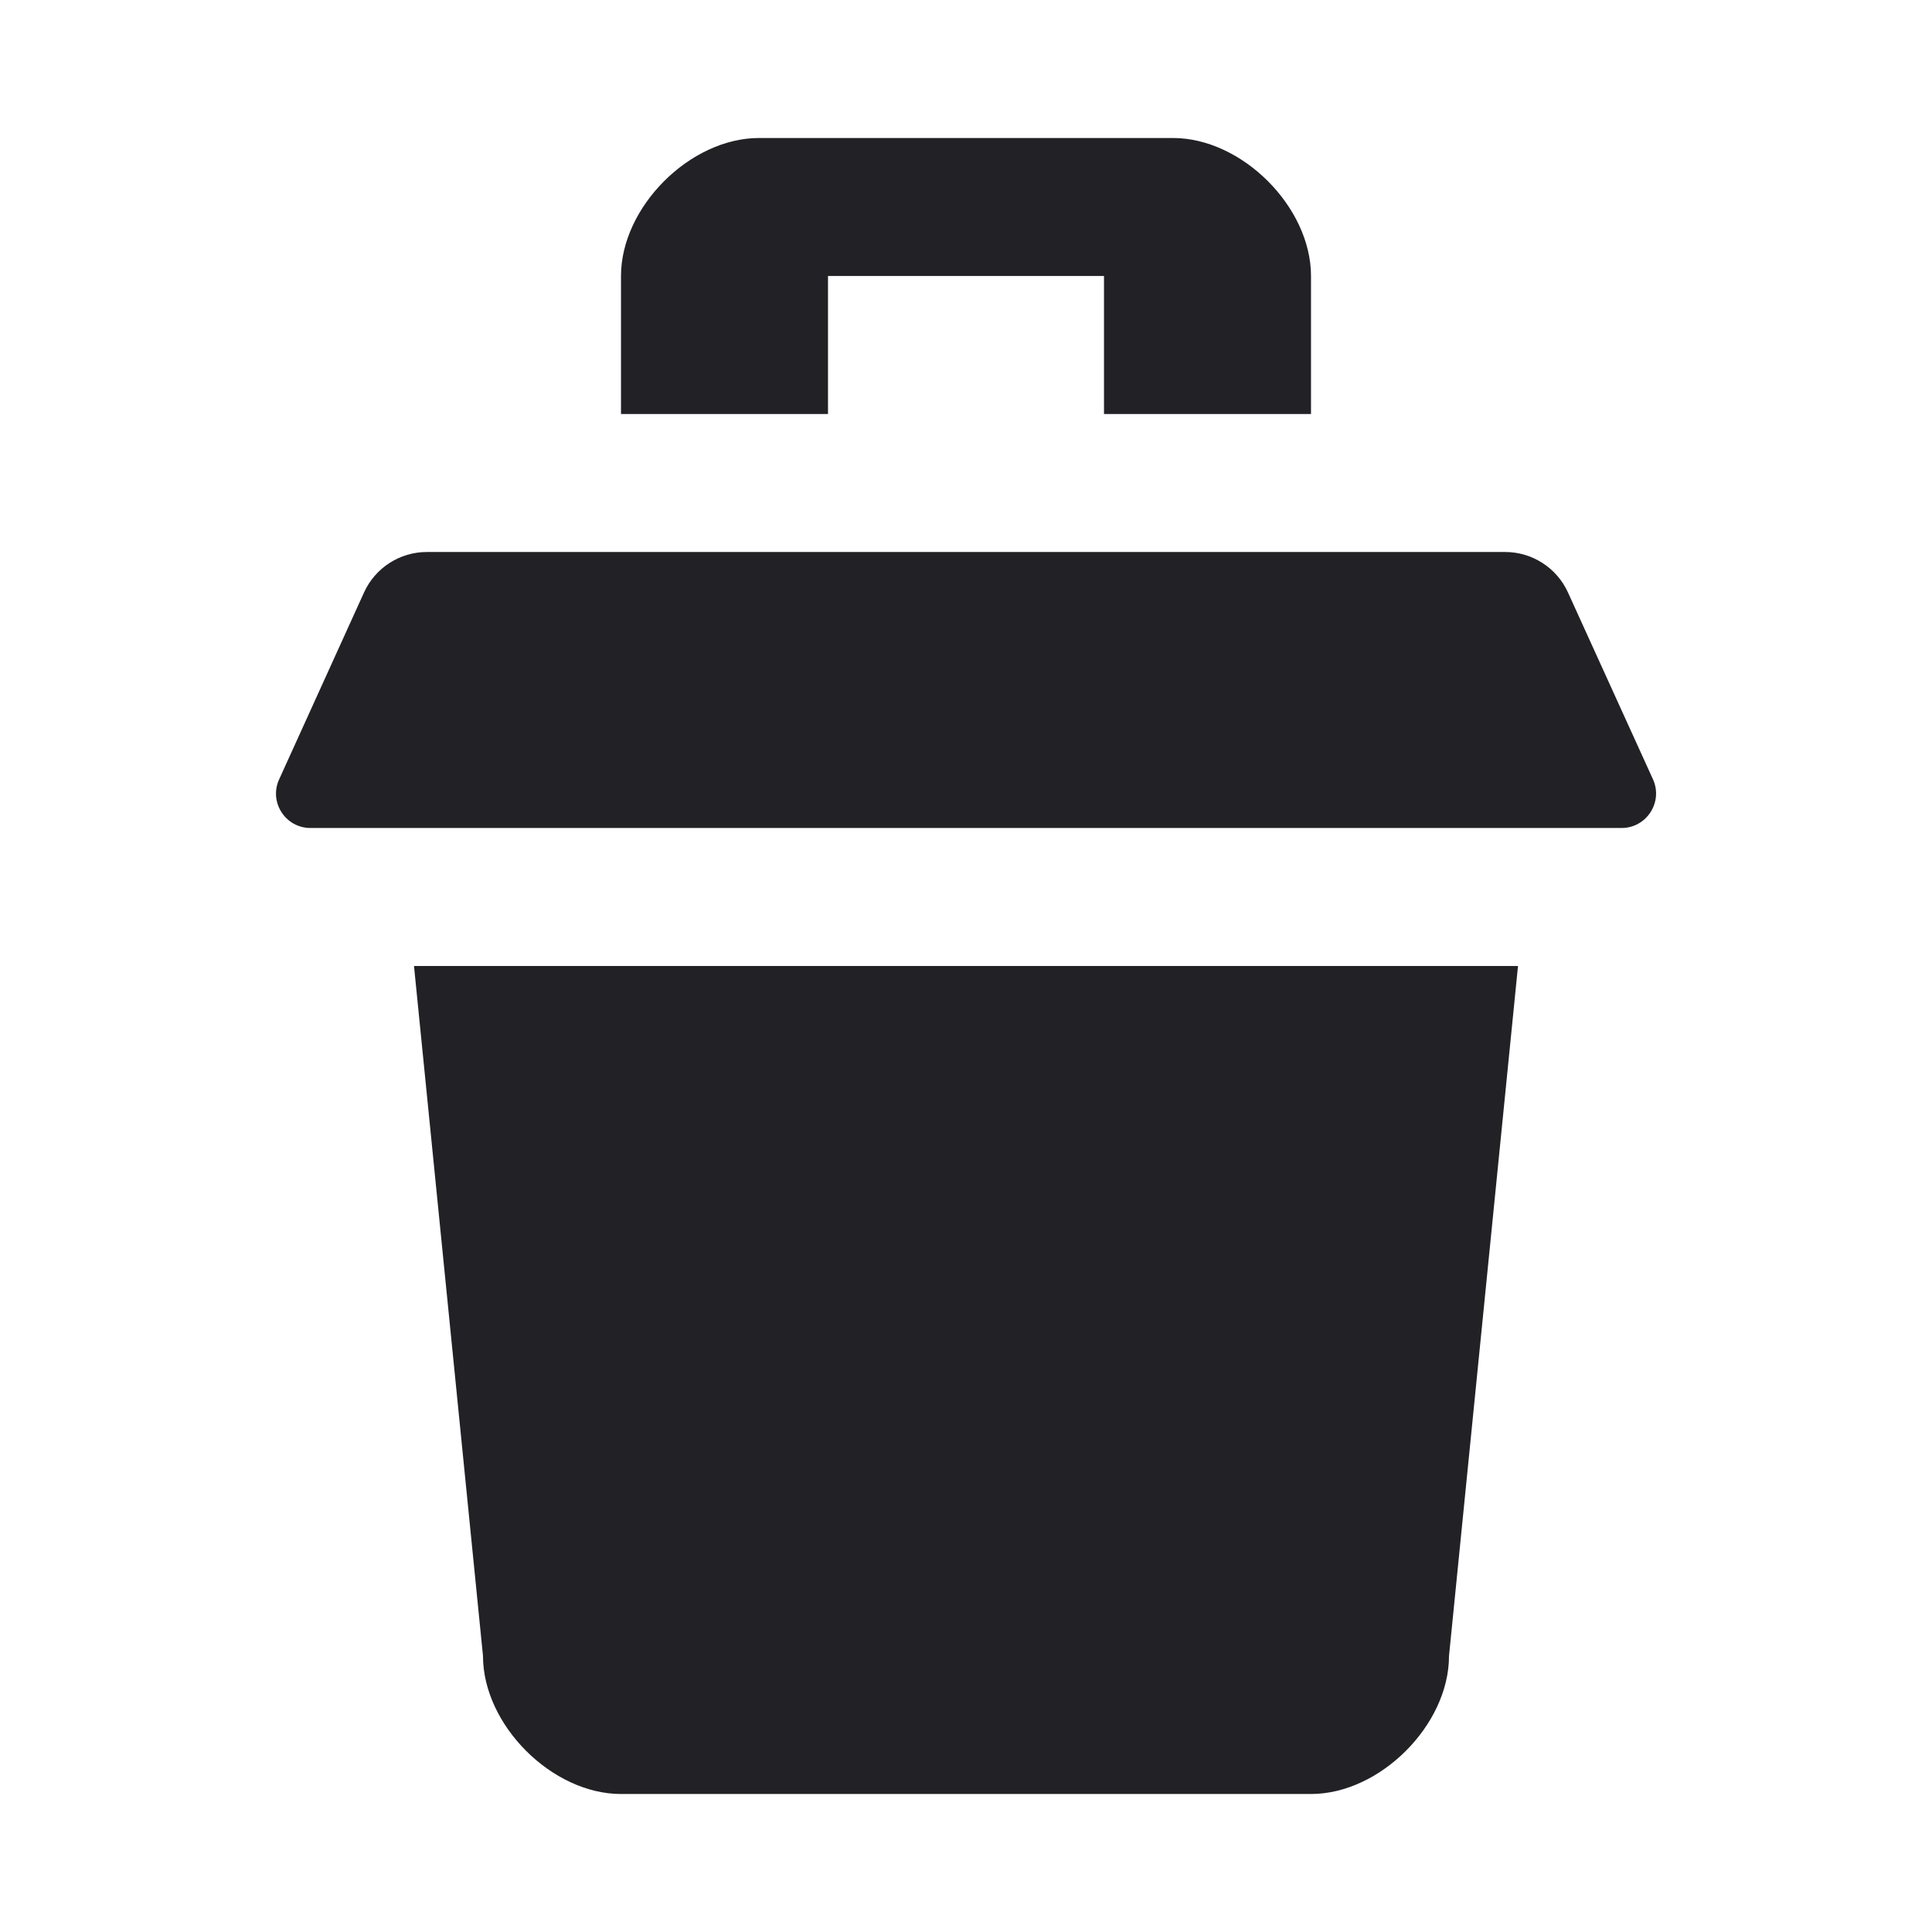
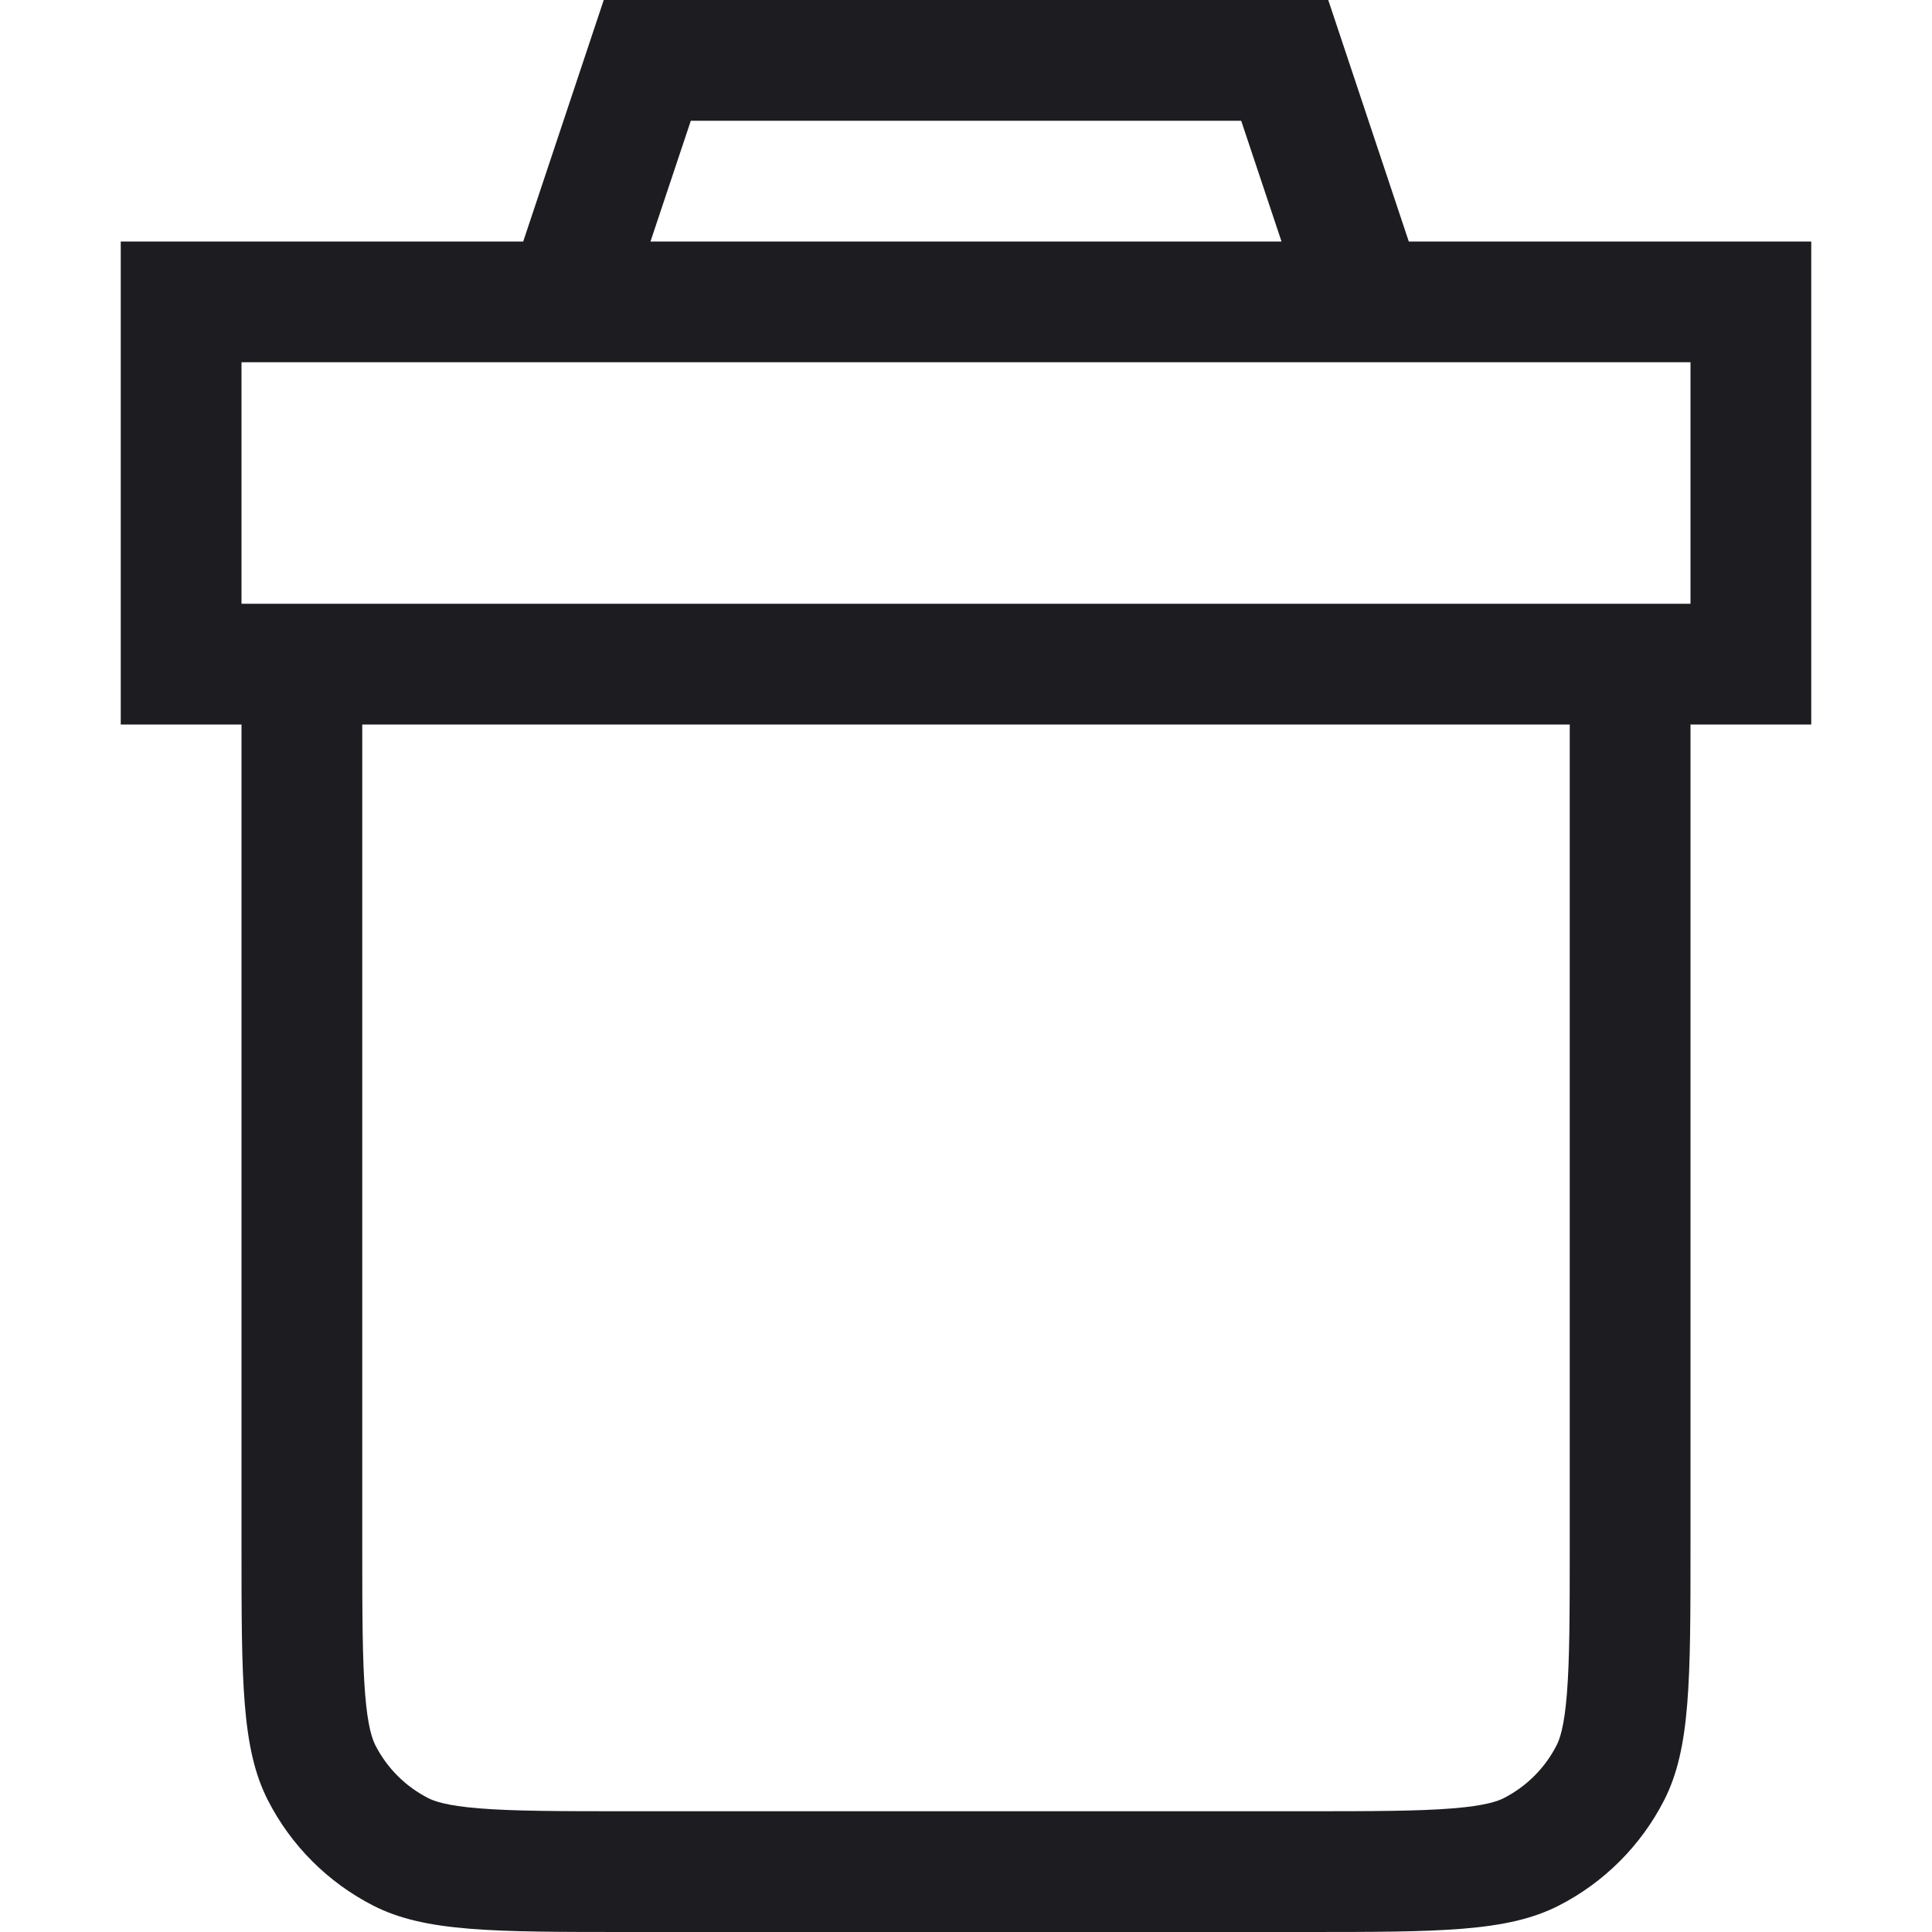
- <svg xmlns="http://www.w3.org/2000/svg" width="14" height="14" viewBox="0 0 14 14" fill="none">
-   <path d="M4.5 2C4.5 1.5 5 1 5.5 1H8.5C9 1 9.5 1.5 9.5 2V3H8V2.5C8 2.224 8 2 8 2H6C6 2.5 6 2.224 6 2.5V3H4.5V2Z" fill="#212126" />
-   <path d="M2.638 4.293C2.719 4.115 2.897 4 3.093 4H10.907C11.103 4 11.281 4.115 11.362 4.293L11.978 5.647C12.053 5.812 11.932 6 11.75 6H2.25C2.068 6 1.947 5.812 2.023 5.647L2.638 4.293Z" fill="#212126" />
-   <path d="M3.5 12C3.5 12.5 4 13 4.5 13H9.5C10 13 10.5 12.5 10.5 12L11 7H3L3.5 12Z" fill="#212126" />
+ <svg xmlns="http://www.w3.org/2000/svg" width="16" height="16" viewBox="0 0 16 16" fill="none">
+   <path fill-rule="evenodd" clip-rule="evenodd" d="M5.387 2L5.721 1H10.279L10.613 2H5.387ZM4.333 2L5 0H11L11.667 2H14H15V3V5V6H14V12.8C14 13.92 14 14.48 13.782 14.908C13.59 15.284 13.284 15.59 12.908 15.782C12.48 16 11.92 16 10.8 16H5.2C4.08 16 3.52 16 3.092 15.782C2.716 15.59 2.41 15.284 2.218 14.908C2 14.48 2 13.92 2 12.8V6H1V5V3V2H2H4.333ZM12 3H10.946H5.054H4H2V5H3H13H14V3H12ZM3 6H13V12.8C13 13.377 12.999 13.749 12.976 14.032C12.954 14.304 12.916 14.405 12.891 14.454C12.795 14.642 12.642 14.795 12.454 14.891C12.405 14.916 12.304 14.954 12.032 14.976C11.749 14.999 11.377 15 10.8 15H5.2C4.623 15 4.251 14.999 3.968 14.976C3.696 14.954 3.595 14.916 3.546 14.891C3.358 14.795 3.205 14.642 3.109 14.454C3.084 14.405 3.046 14.304 3.024 14.032C3.001 13.749 3 13.377 3 12.8V6Z" fill="#1D1D21" />
</svg>
